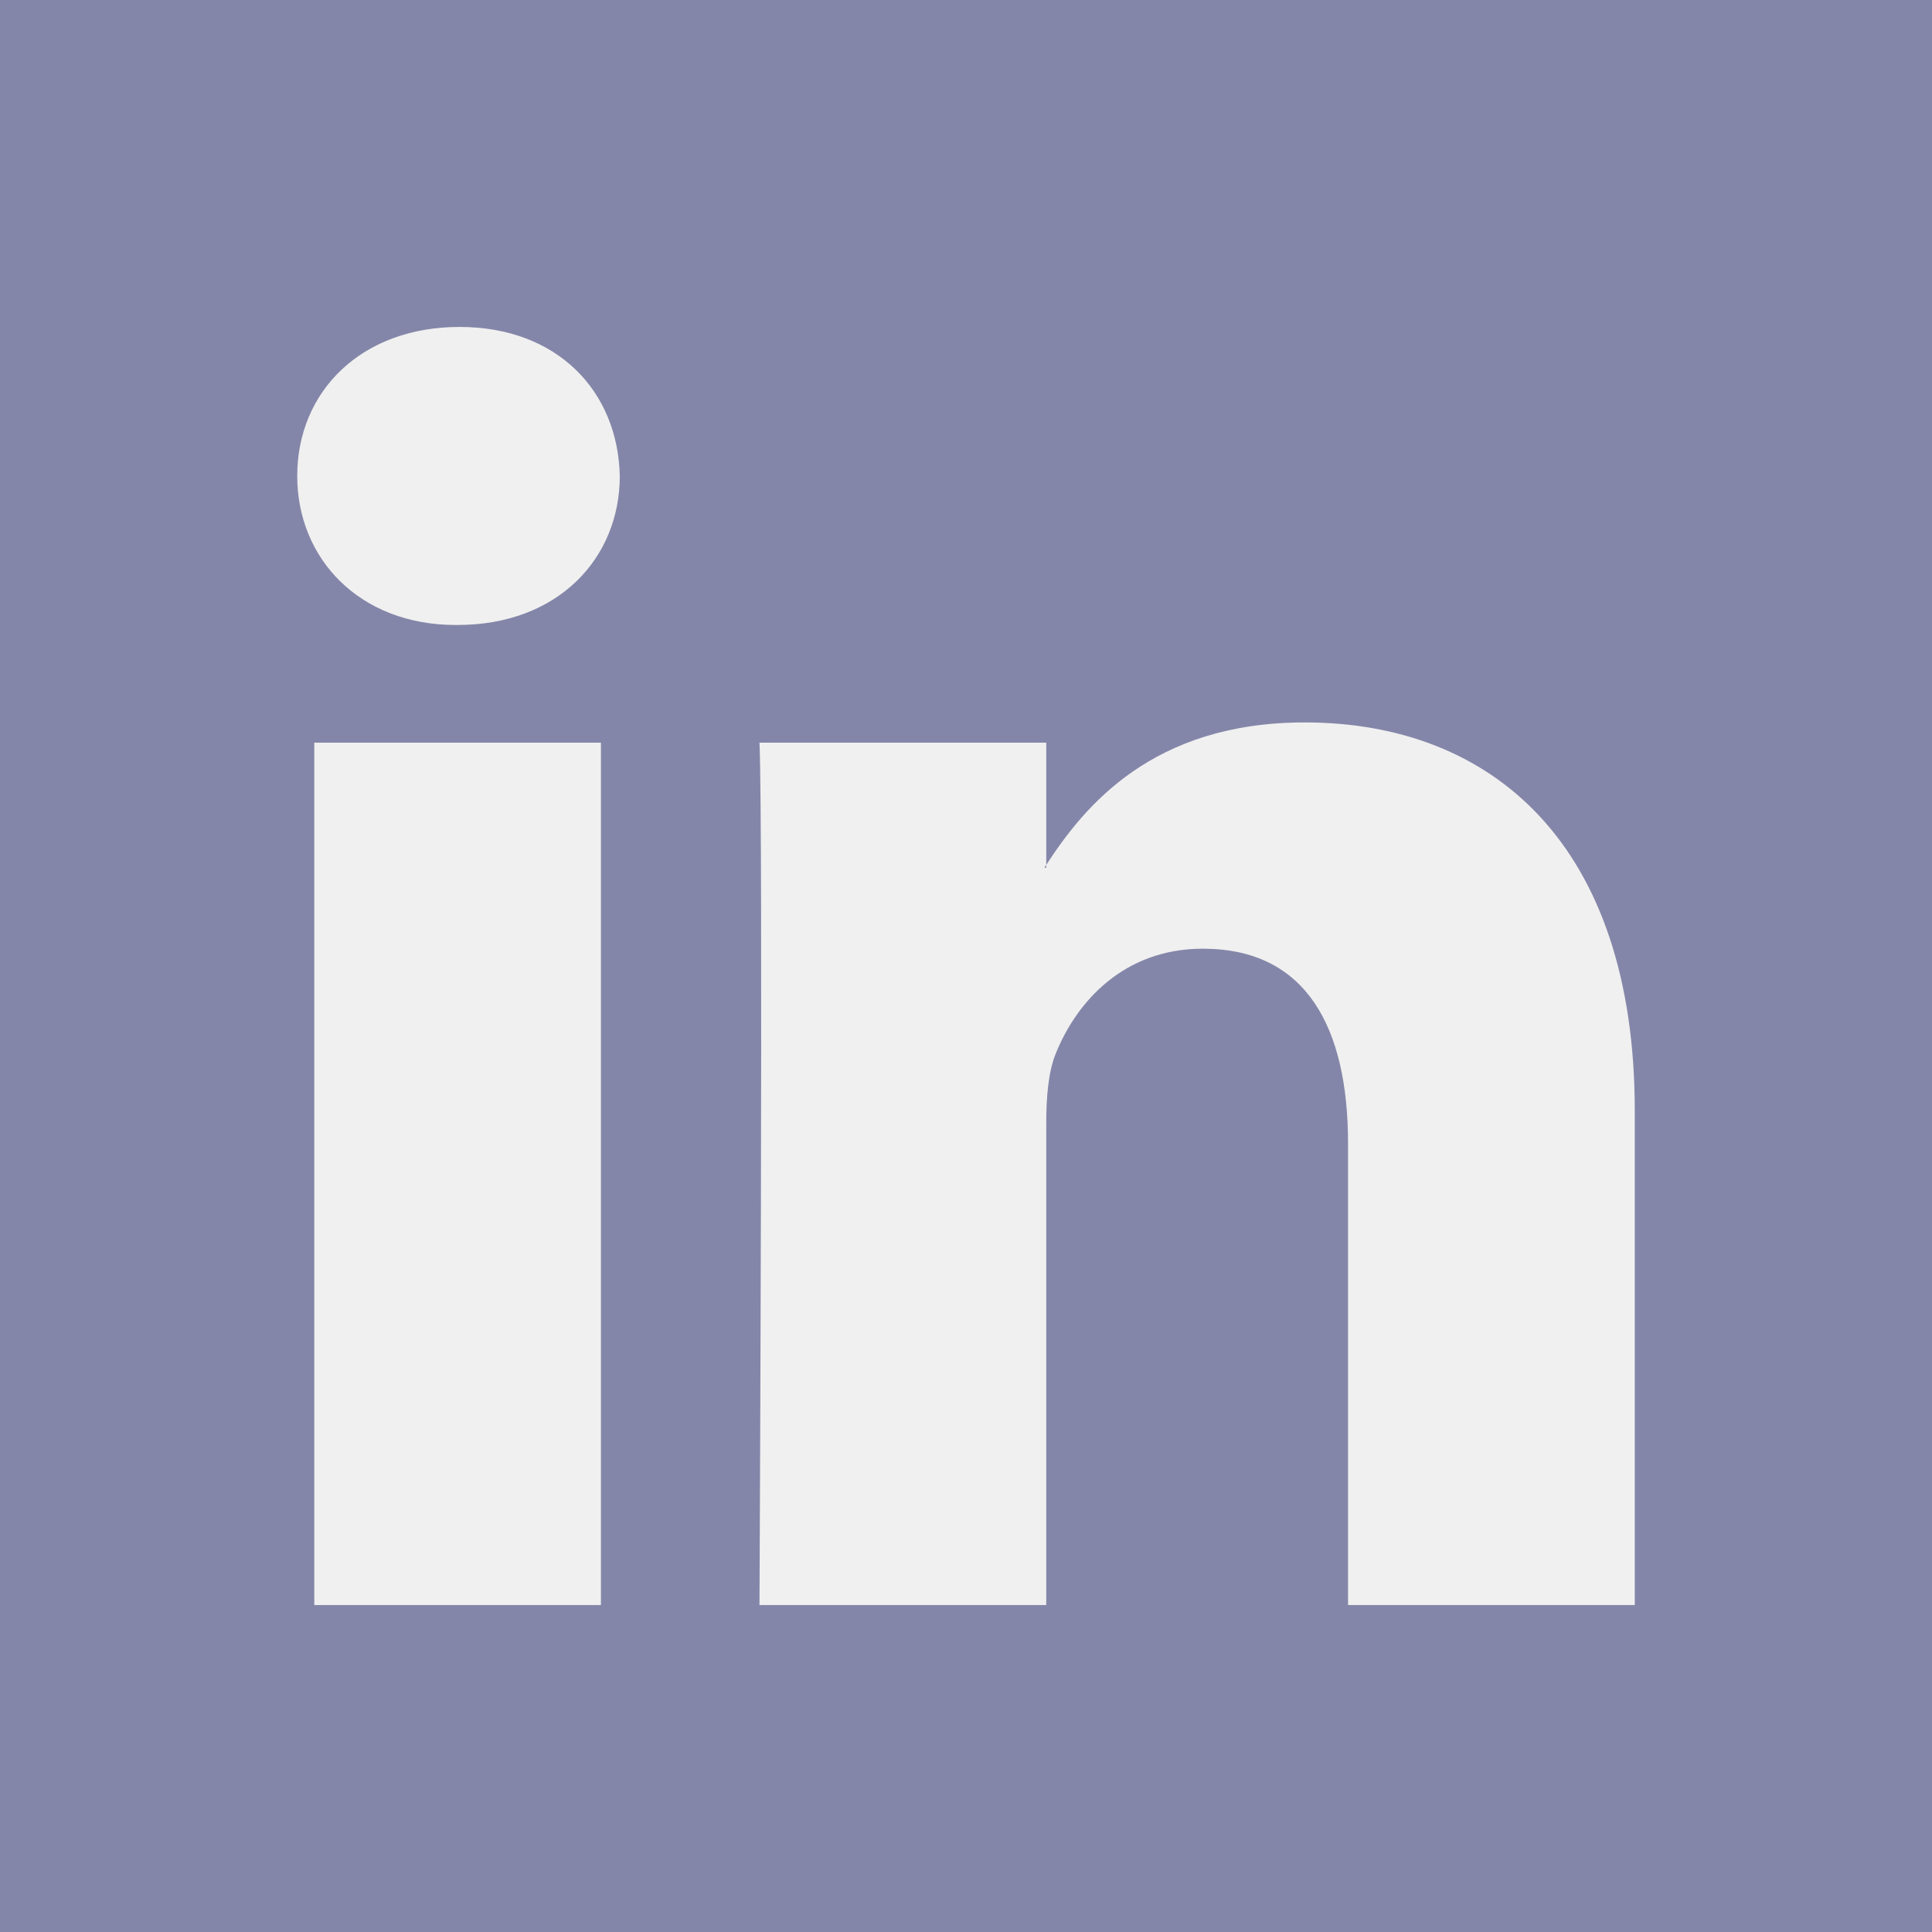
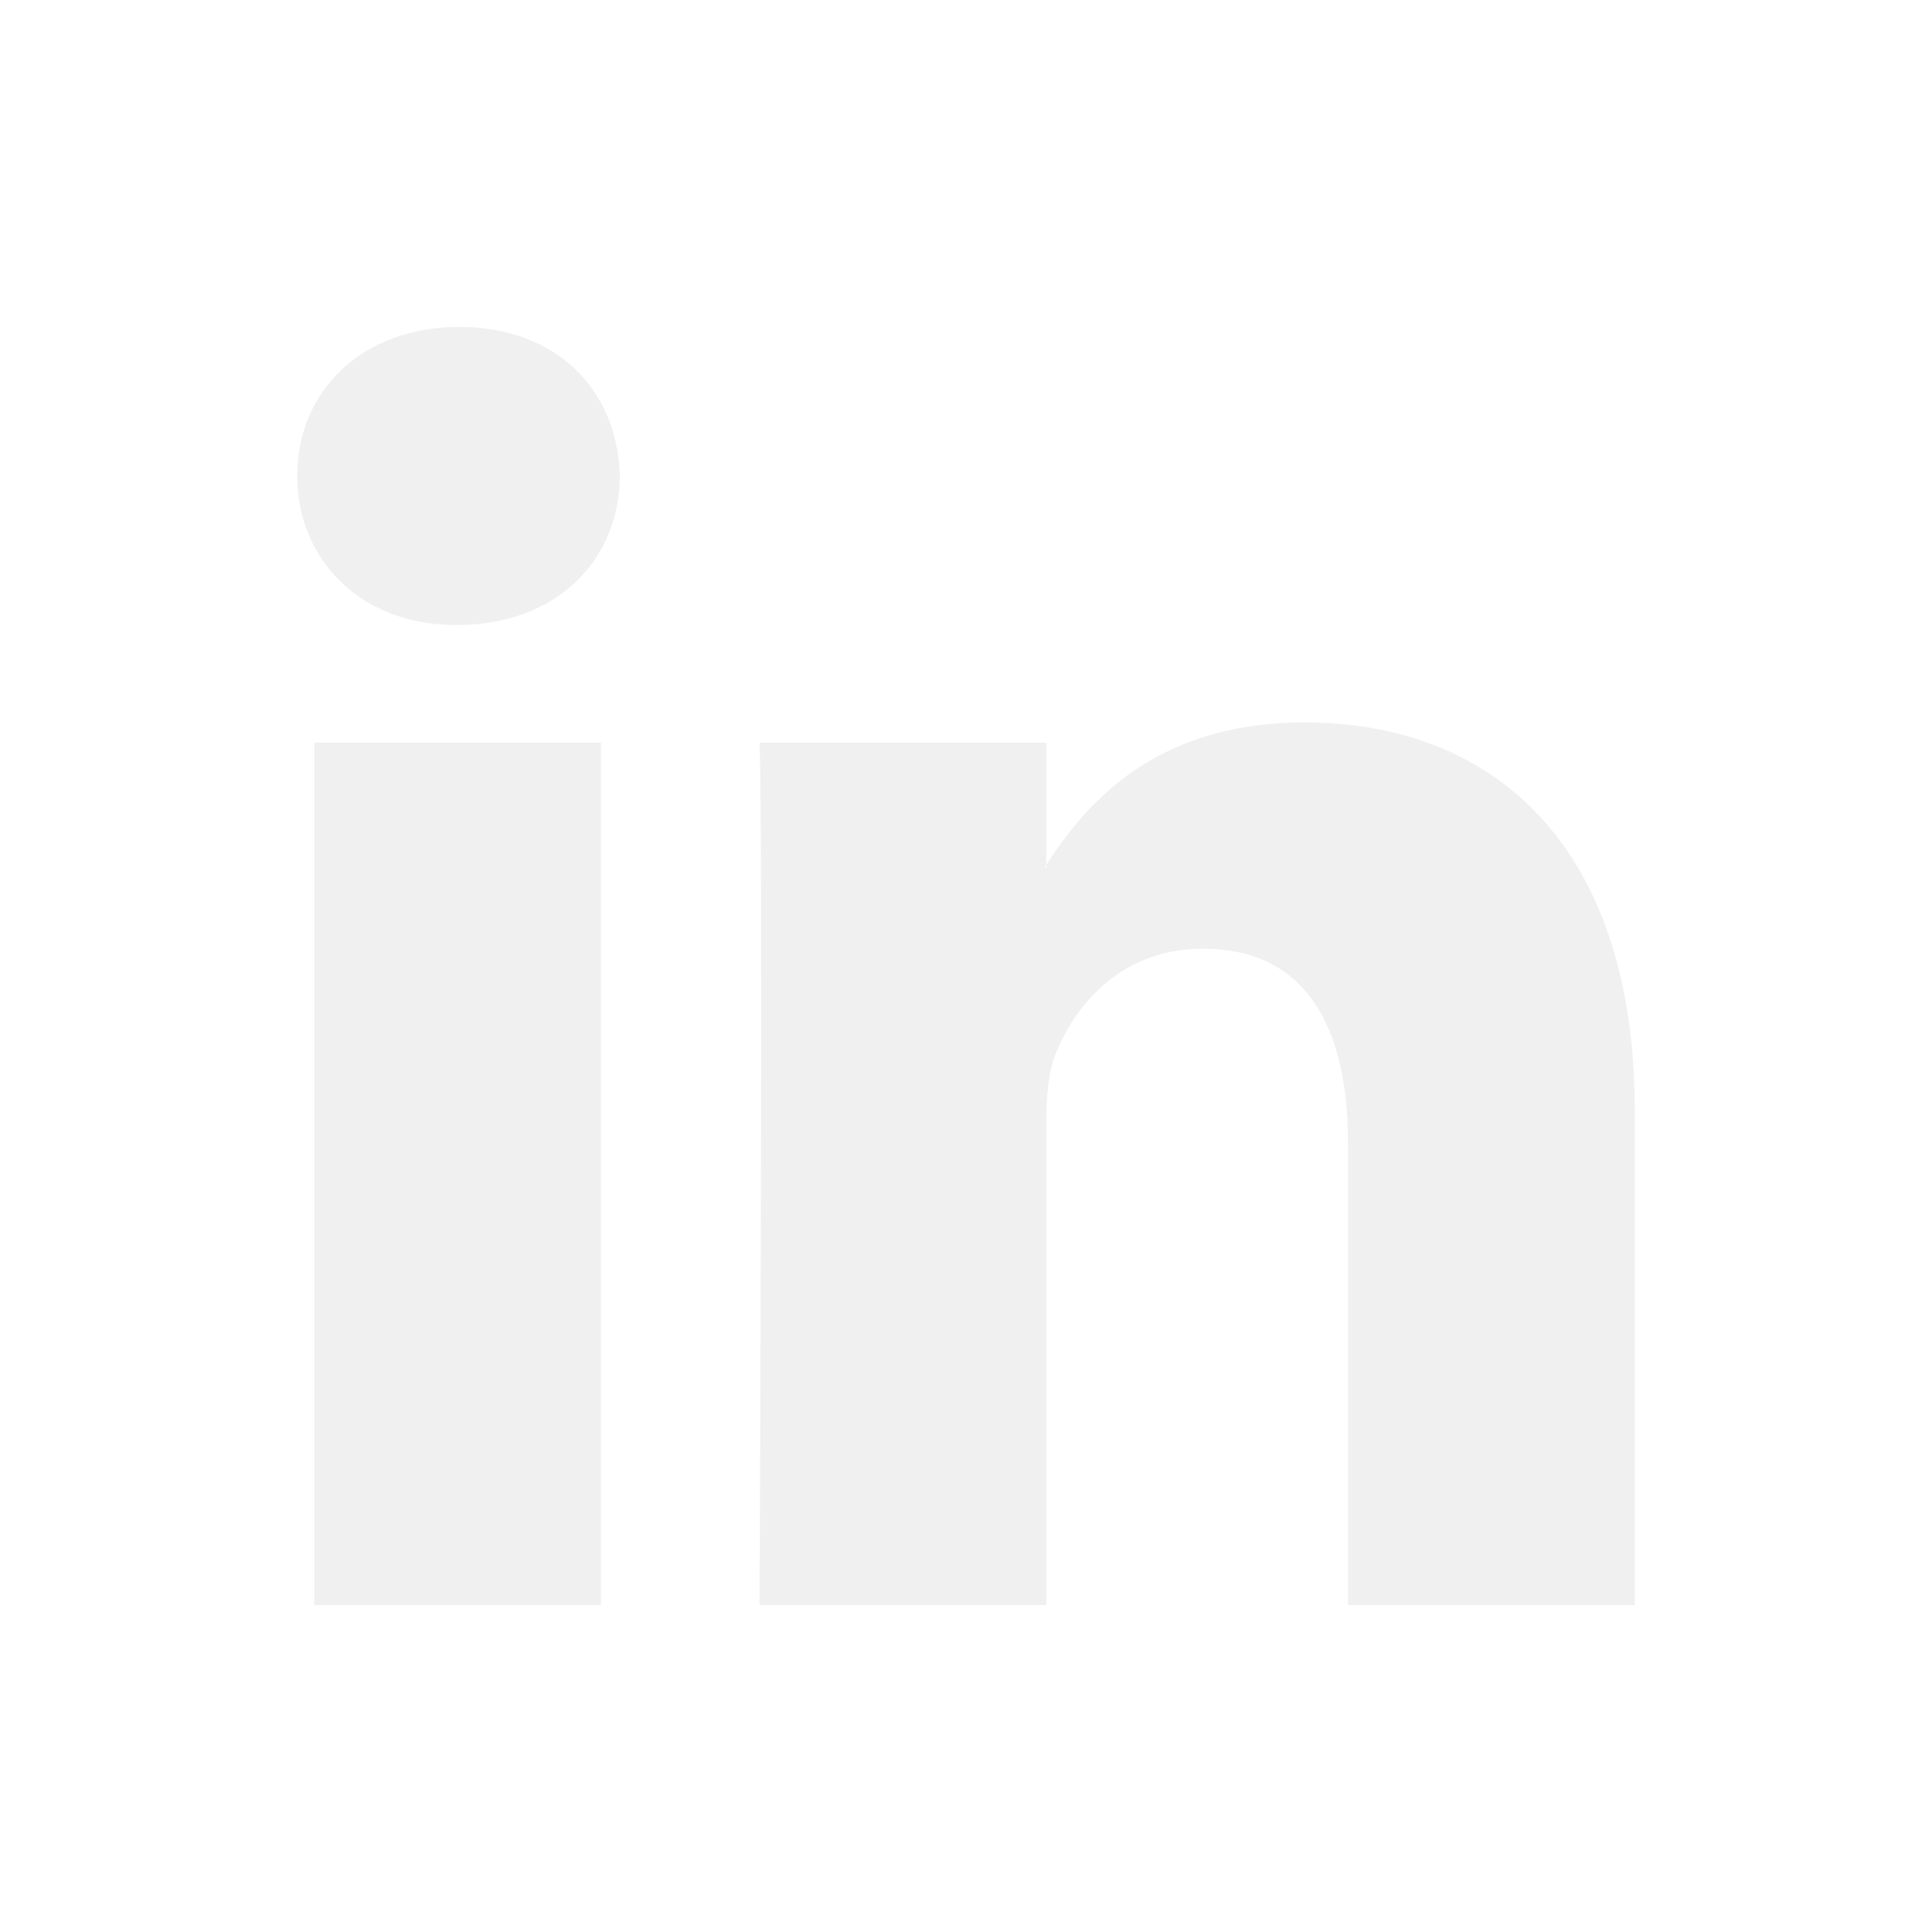
- <svg xmlns="http://www.w3.org/2000/svg" fill="#8486a9" height="50" width="50" viewBox="0 0 455 455" xml:space="preserve">
+ <svg xmlns="http://www.w3.org/2000/svg" fill="#fff" height="50" width="50" viewBox="0 0 455 455" xml:space="preserve">
  <path style="fill-rule:evenodd;clip-rule:evenodd" d="M246.4 204.35v-.665c-.136.223-.324.446-.442.665h.442z" />
  <path style="fill-rule:evenodd;clip-rule:evenodd" d="M0 0v455h455V0H0zm141.522 378.002H74.016V174.906h67.506v203.096zm-33.753-230.816h-.446C84.678 147.186 70 131.585 70 112.085c0-19.928 15.107-35.087 38.211-35.087 23.109 0 37.31 15.159 37.752 35.087 0 19.5-14.643 35.101-38.194 35.101zM385 378.002h-67.524V269.345c0-27.291-9.756-45.92-34.195-45.92-18.664 0-29.755 12.543-34.641 24.693-1.776 4.34-2.24 10.373-2.24 16.459v113.426h-67.537s.905-184.043 0-203.096H246.4v28.779c8.973-13.807 24.986-33.547 60.856-33.547 44.437 0 77.744 29.02 77.744 91.398v116.465z" />
</svg>
